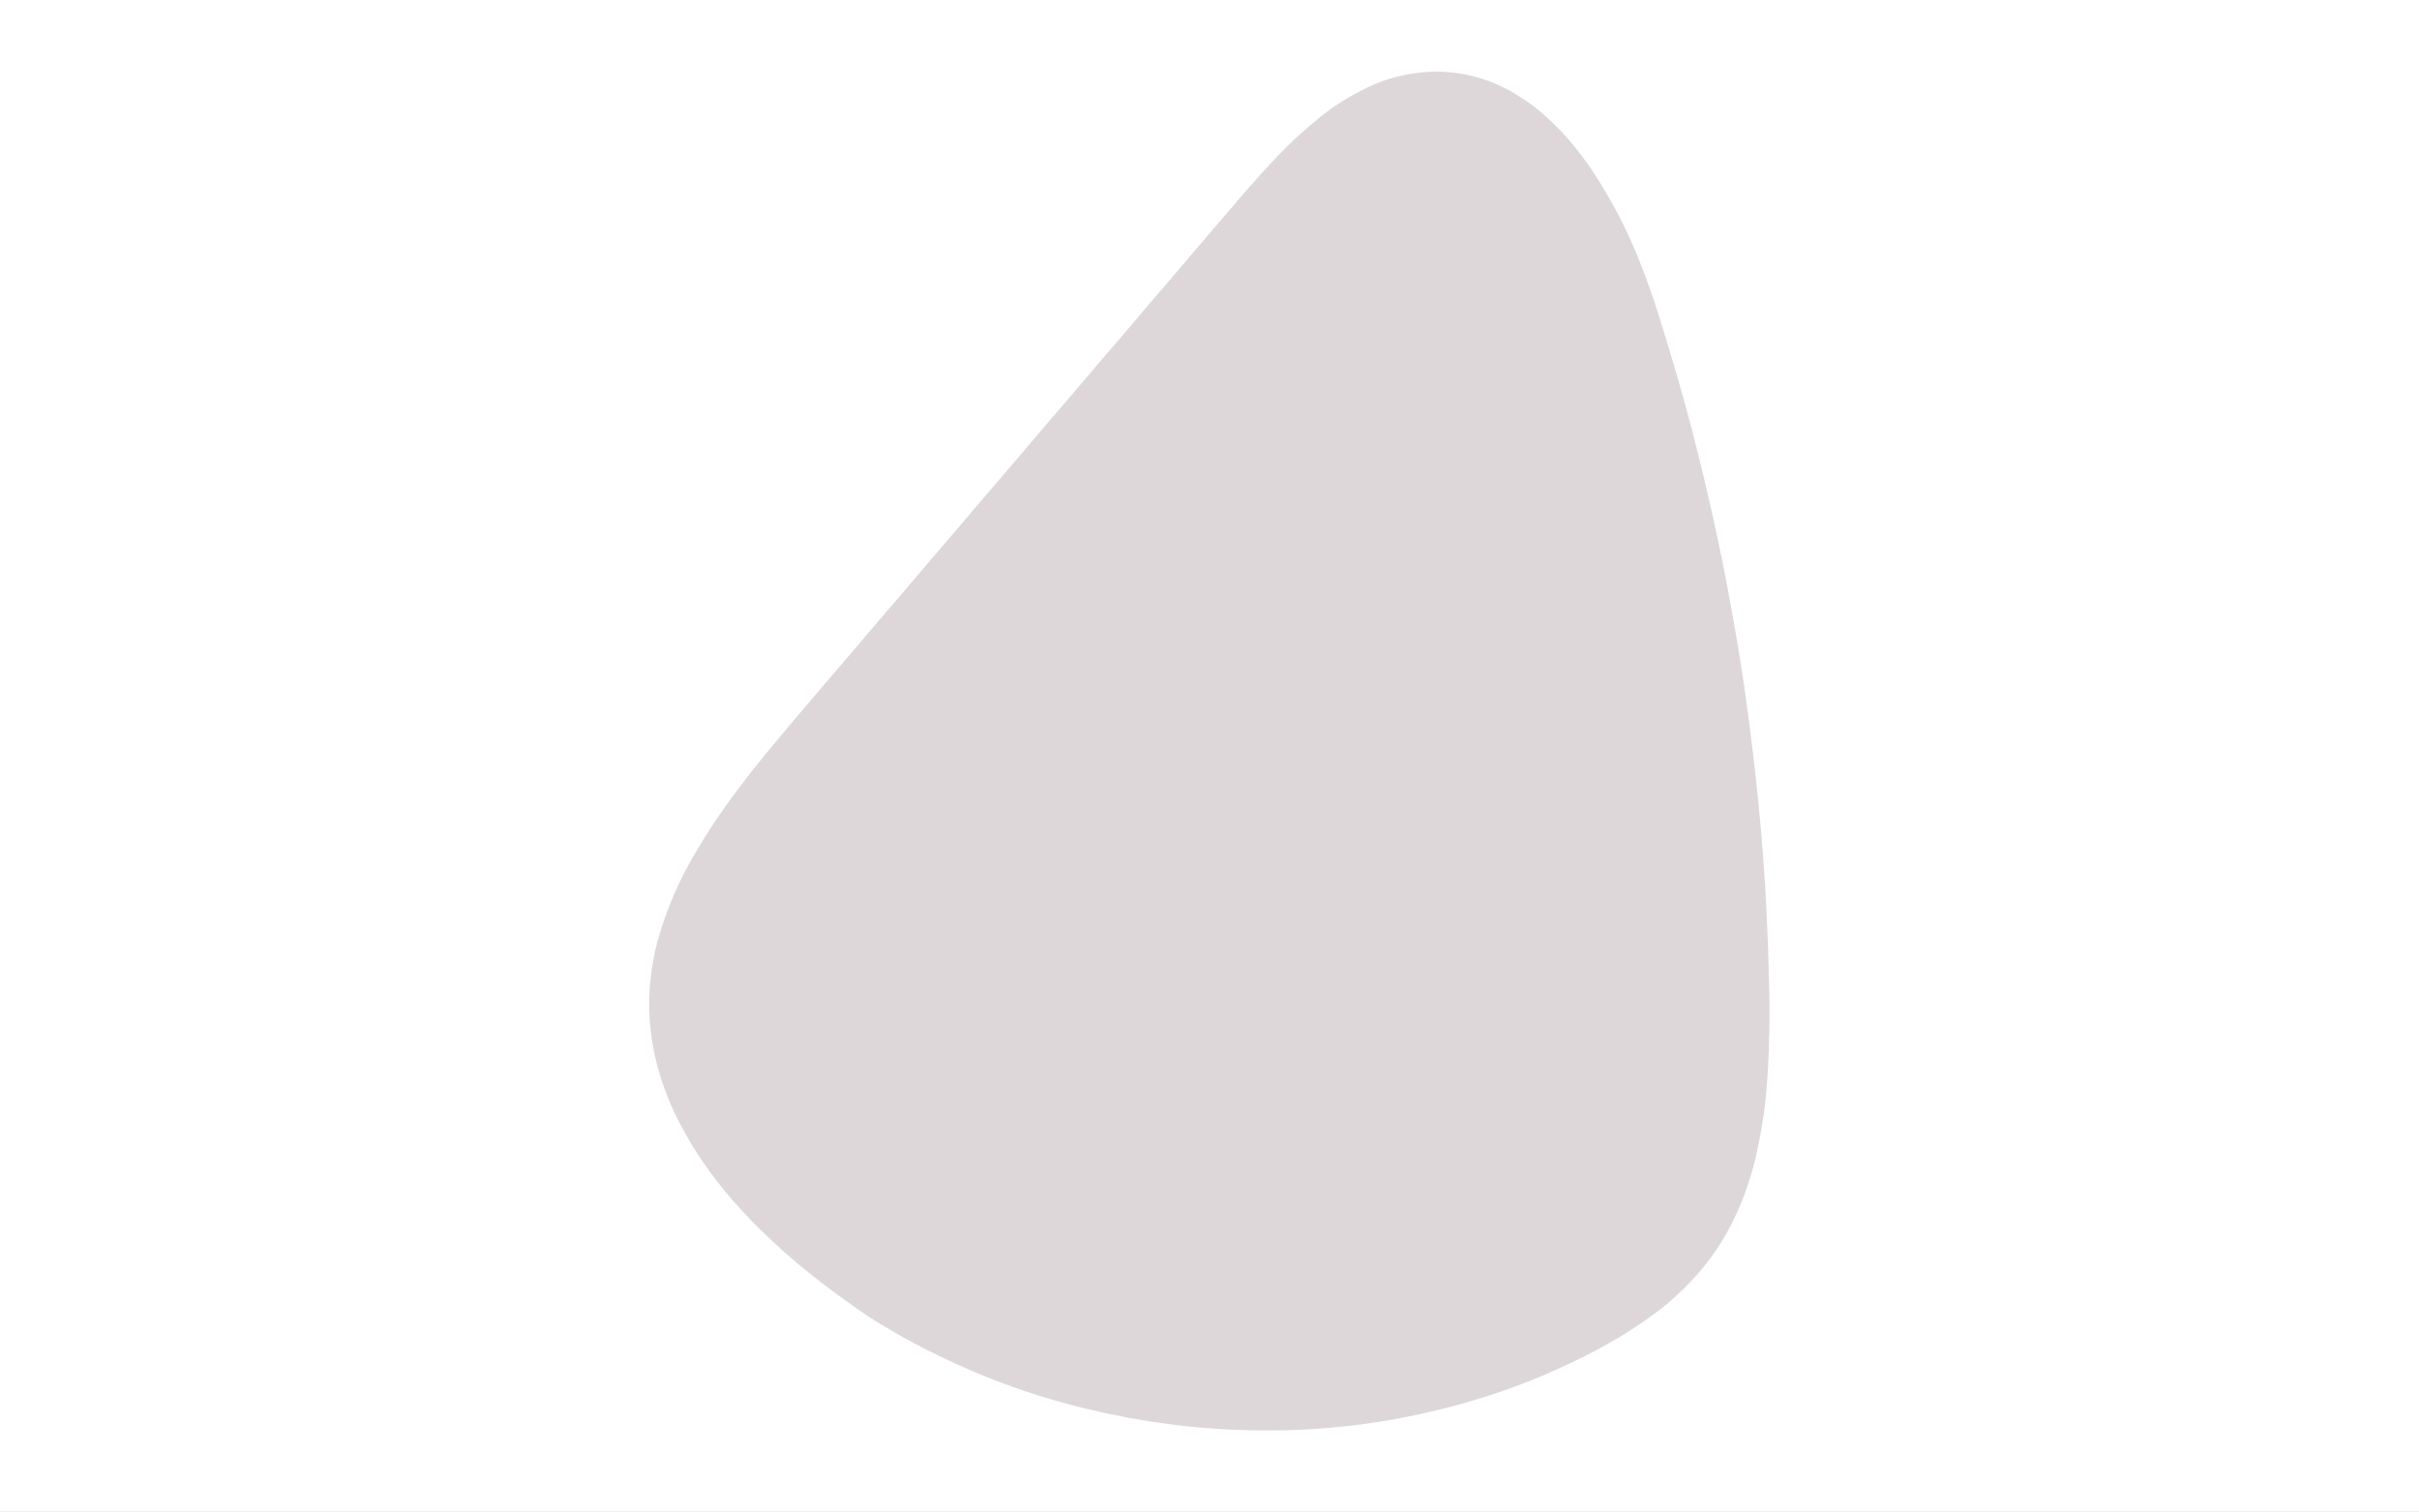
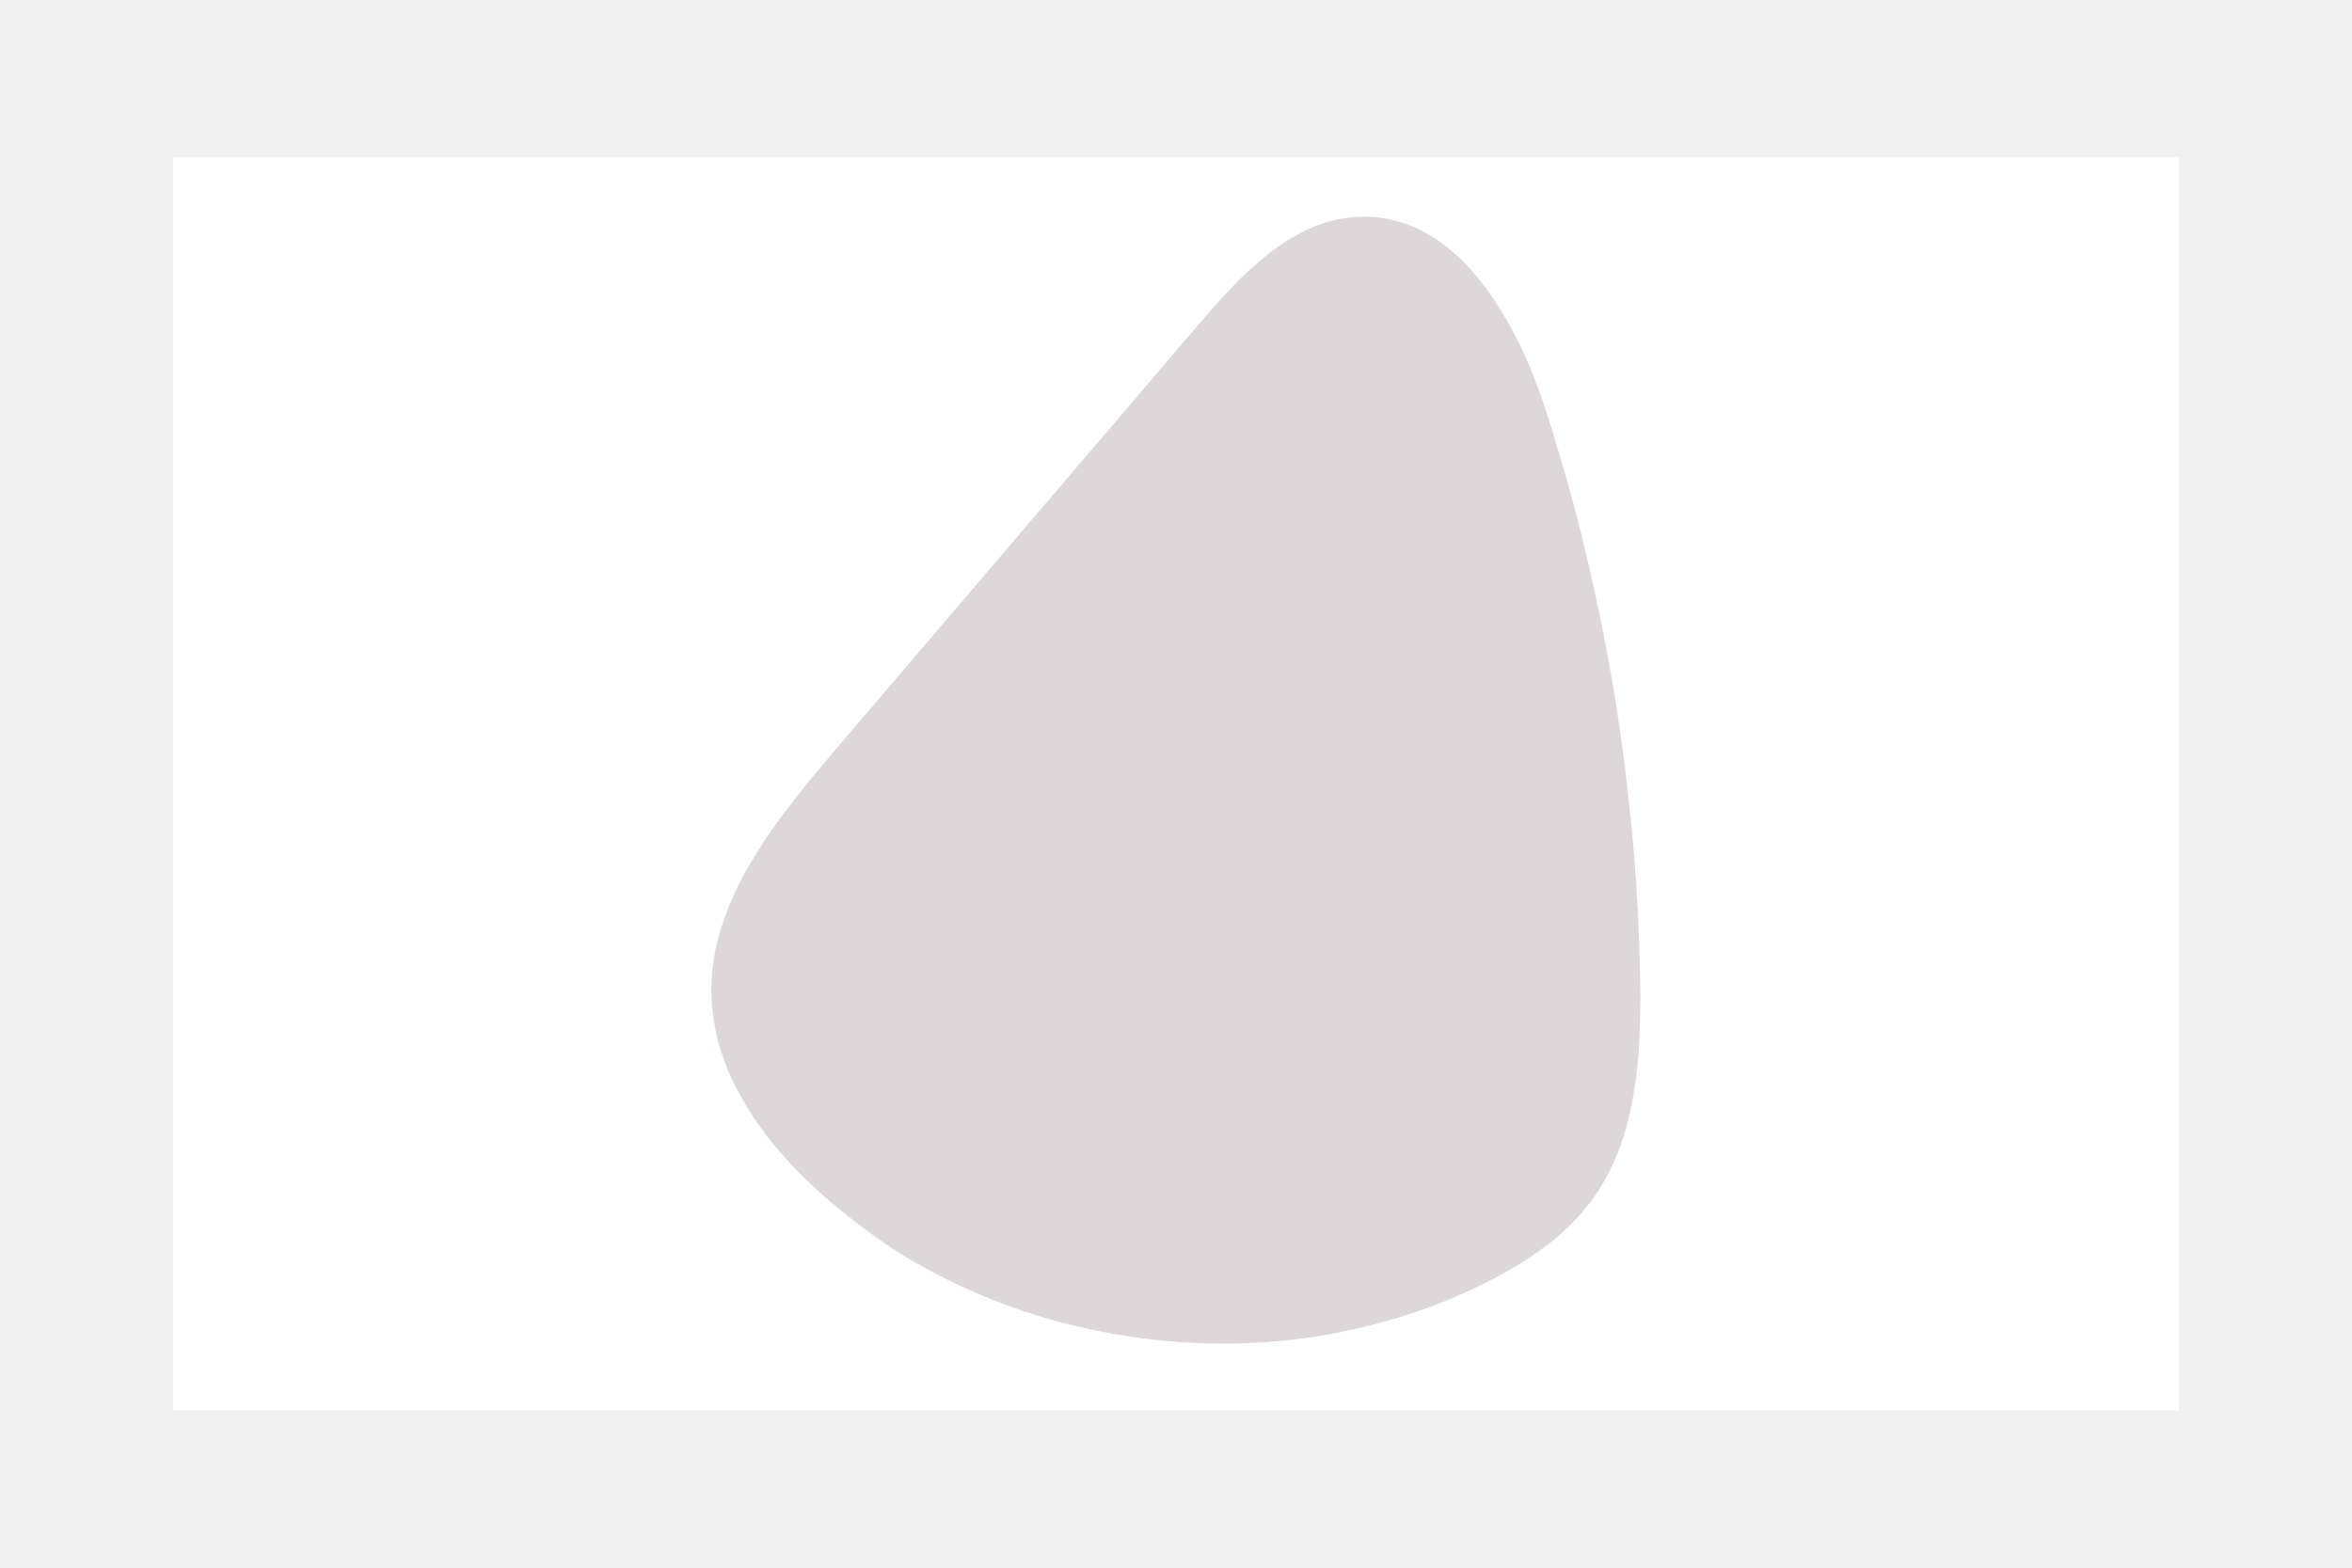
- <svg xmlns="http://www.w3.org/2000/svg" version="1.1" id="Layer_1" x="0px" y="0px" viewBox="0 0 818.8 511.6" enable-background="new 0 0 818.8 511.6" xml:space="preserve">
-   <rect x="0" y="0" fill="#FFFFFF" width="818.8" height="511.6" />
-   <path fill="#DDD7DA" d="M264.9,423.4c-2.9-2.6-5.8-5.4-8.7-8.2c-2.8-2.8-5.5-5.8-8.2-8.8c-2.6-3-5.1-6.1-7.5-9.4s-4.6-6.5-6.6-9.9  c-2-3.4-3.9-6.8-5.6-10.4s-3.1-7.2-4.3-10.8c-1.2-3.7-2.2-7.4-2.9-11.3c-0.7-3.8-1.1-7.7-1.3-11.6c-0.2-4.7,0.1-9.4,0.7-14  c0.6-4.6,1.6-9.1,3-13.5c1.3-4.4,3-8.8,4.8-13c1.9-4.3,4-8.5,6.4-12.6c2.4-4.1,4.9-8.2,7.6-12.2s5.5-7.9,8.5-11.8  c2.9-3.9,6-7.7,9-11.4c3.1-3.7,6.2-7.4,9.2-11c6.2-7.3,12.4-14.6,18.7-21.9c6.2-7.3,12.4-14.6,18.7-21.9  c6.2-7.3,12.4-14.6,18.7-21.9c6.2-7.3,12.4-14.6,18.7-21.9c6.2-7.3,12.4-14.6,18.7-21.9c6.2-7.3,12.4-14.6,18.7-21.9  c6.2-7.3,12.4-14.6,18.7-21.9c6.2-7.3,12.4-14.6,18.7-21.9c2.2-2.6,4.5-5.2,6.8-7.8c2.3-2.6,4.7-5.2,7.1-7.7c2.4-2.5,4.9-5,7.5-7.3  c2.6-2.3,5.2-4.6,7.9-6.7c2.7-2.1,5.5-4,8.4-5.7c2.9-1.7,5.8-3.2,8.8-4.5c3-1.3,6.1-2.3,9.4-3c3.2-0.7,6.5-1.2,9.9-1.3  c5-0.2,9.7,0.4,14.2,1.5c4.5,1.1,8.8,2.9,12.8,5.1c4,2.3,7.9,5,11.5,8.2s7,6.7,10.1,10.6c3.2,3.9,6.1,8.1,8.8,12.5s5.3,9,7.6,13.7  c2.3,4.7,4.4,9.5,6.3,14.4s3.6,9.7,5.1,14.4c3,9.4,5.8,18.8,8.5,28.3s5.1,19,7.4,28.6c2.3,9.6,4.4,19.2,6.4,28.9  c1.9,9.7,3.7,19.4,5.3,29.1s3,19.5,4.2,29.2s2.3,19.6,3.2,29.4s1.6,19.6,2.1,29.5c0.5,9.8,0.8,19.7,1,29.5c0.1,3.9,0.1,7.8,0,11.7  s-0.2,7.8-0.4,11.8c-0.2,3.9-0.5,7.8-0.9,11.7c-0.4,3.9-1,7.7-1.7,11.6s-1.5,7.6-2.5,11.3s-2.2,7.3-3.6,10.9c-1.4,3.5-3,7-4.8,10.3  c-1.8,3.3-3.9,6.6-6.2,9.7c-1.4,1.8-2.8,3.6-4.3,5.3s-3.1,3.3-4.7,4.9c-1.6,1.6-3.3,3.1-5,4.6c-1.7,1.5-3.5,2.9-5.4,4.2  c-1.8,1.4-3.7,2.7-5.6,3.9c-1.9,1.3-3.8,2.5-5.8,3.7c-2,1.2-4,2.3-6,3.4c-2,1.1-4,2.2-6.1,3.2c-10.8,5.4-22,10-33.5,13.6  c-11.5,3.6-23.2,6.4-35.1,8.3c-11.9,1.9-24,2.9-36,3c-12.1,0.1-24.2-0.6-36.1-2.2c-12-1.6-23.8-4-35.5-7.2c-11.6-3.2-23-7.3-34-12.2  c-11-4.9-21.7-10.5-31.8-17C283.6,438.7,273.9,431.4,264.9,423.4z" />
+ <svg xmlns="http://www.w3.org/2000/svg" version="1.1" id="Layer_1" x="0px" y="0px" viewBox="0 0 960 640" enable-background="new 0 0 960 640" xml:space="preserve">
+   <rect x="70.6" y="64.2" fill="#FFFFFF" width="818.8" height="511.6" />
+   <path fill="#DDD7DA" d="M335.5,487.6c-2.9-2.6-5.8-5.4-8.7-8.2c-2.8-2.8-5.5-5.8-8.2-8.8c-2.6-3-5.1-6.1-7.5-9.4s-4.6-6.5-6.6-9.9  s-3.9-6.8-5.6-10.4c-1.7-3.5-3.1-7.2-4.3-10.8c-1.2-3.7-2.2-7.4-2.9-11.3c-0.7-3.8-1.1-7.7-1.3-11.6c-0.2-4.7,0.1-9.4,0.7-14  c0.6-4.6,1.6-9.1,3-13.5c1.3-4.4,3-8.8,4.8-13c1.9-4.3,4-8.5,6.4-12.6c2.4-4.1,4.9-8.2,7.6-12.2c2.7-4,5.5-7.9,8.5-11.8  s6-7.7,9-11.4c3.1-3.7,6.2-7.4,9.2-11c6.2-7.3,12.4-14.6,18.7-21.9c6.2-7.3,12.4-14.6,18.7-21.9c6.2-7.3,12.4-14.6,18.7-21.9  c6.2-7.3,12.4-14.6,18.7-21.9c6.2-7.3,12.4-14.6,18.7-21.9c6.2-7.3,12.4-14.6,18.7-21.9c6.2-7.3,12.4-14.6,18.7-21.9  c6.2-7.3,12.4-14.6,18.7-21.9c2.2-2.6,4.5-5.2,6.8-7.8s4.7-5.2,7.1-7.7s4.9-5,7.5-7.3s5.2-4.6,7.9-6.7c2.7-2.1,5.5-4,8.4-5.7  c2.9-1.7,5.8-3.2,8.8-4.5c3-1.3,6.1-2.3,9.4-3c3.2-0.7,6.5-1.2,9.9-1.3c5-0.2,9.7,0.4,14.2,1.5s8.8,2.9,12.8,5.1  c4,2.3,7.9,5,11.5,8.2c3.6,3.2,7,6.7,10.1,10.6c3.2,3.9,6.1,8.1,8.8,12.5c2.7,4.4,5.3,9,7.6,13.7s4.4,9.5,6.3,14.4  c1.9,4.8,3.6,9.7,5.1,14.4c3,9.4,5.8,18.8,8.5,28.3c2.7,9.5,5.1,19,7.4,28.6c2.3,9.6,4.4,19.2,6.4,28.9c1.9,9.7,3.7,19.4,5.3,29.1  c1.6,9.7,3,19.5,4.2,29.2s2.3,19.6,3.2,29.4c0.9,9.8,1.6,19.6,2.1,29.5c0.5,9.8,0.8,19.7,1,29.5c0.1,3.9,0.1,7.8,0,11.7  s-0.2,7.8-0.4,11.8s-0.5,7.8-0.9,11.7c-0.4,3.9-1,7.7-1.7,11.6c-0.7,3.8-1.5,7.6-2.5,11.3c-1,3.7-2.2,7.3-3.6,10.9  c-1.4,3.5-3,7-4.8,10.3c-1.8,3.3-3.9,6.6-6.2,9.7c-1.4,1.8-2.8,3.6-4.3,5.3c-1.5,1.7-3.1,3.3-4.7,4.9c-1.6,1.6-3.3,3.1-5,4.6  c-1.7,1.5-3.5,2.9-5.4,4.2c-1.8,1.4-3.7,2.7-5.6,3.9c-1.9,1.3-3.8,2.5-5.8,3.7c-2,1.2-4,2.3-6,3.4s-4,2.2-6.1,3.2  c-10.8,5.4-22,10-33.5,13.6c-11.5,3.6-23.2,6.4-35.1,8.3s-24,2.9-36,3c-12.1,0.1-24.2-0.6-36.1-2.2c-12-1.6-23.8-4-35.5-7.2  c-11.6-3.2-23-7.3-34-12.2c-11-4.9-21.7-10.5-31.8-17C354.2,502.9,344.5,495.6,335.5,487.6z" />
</svg>
